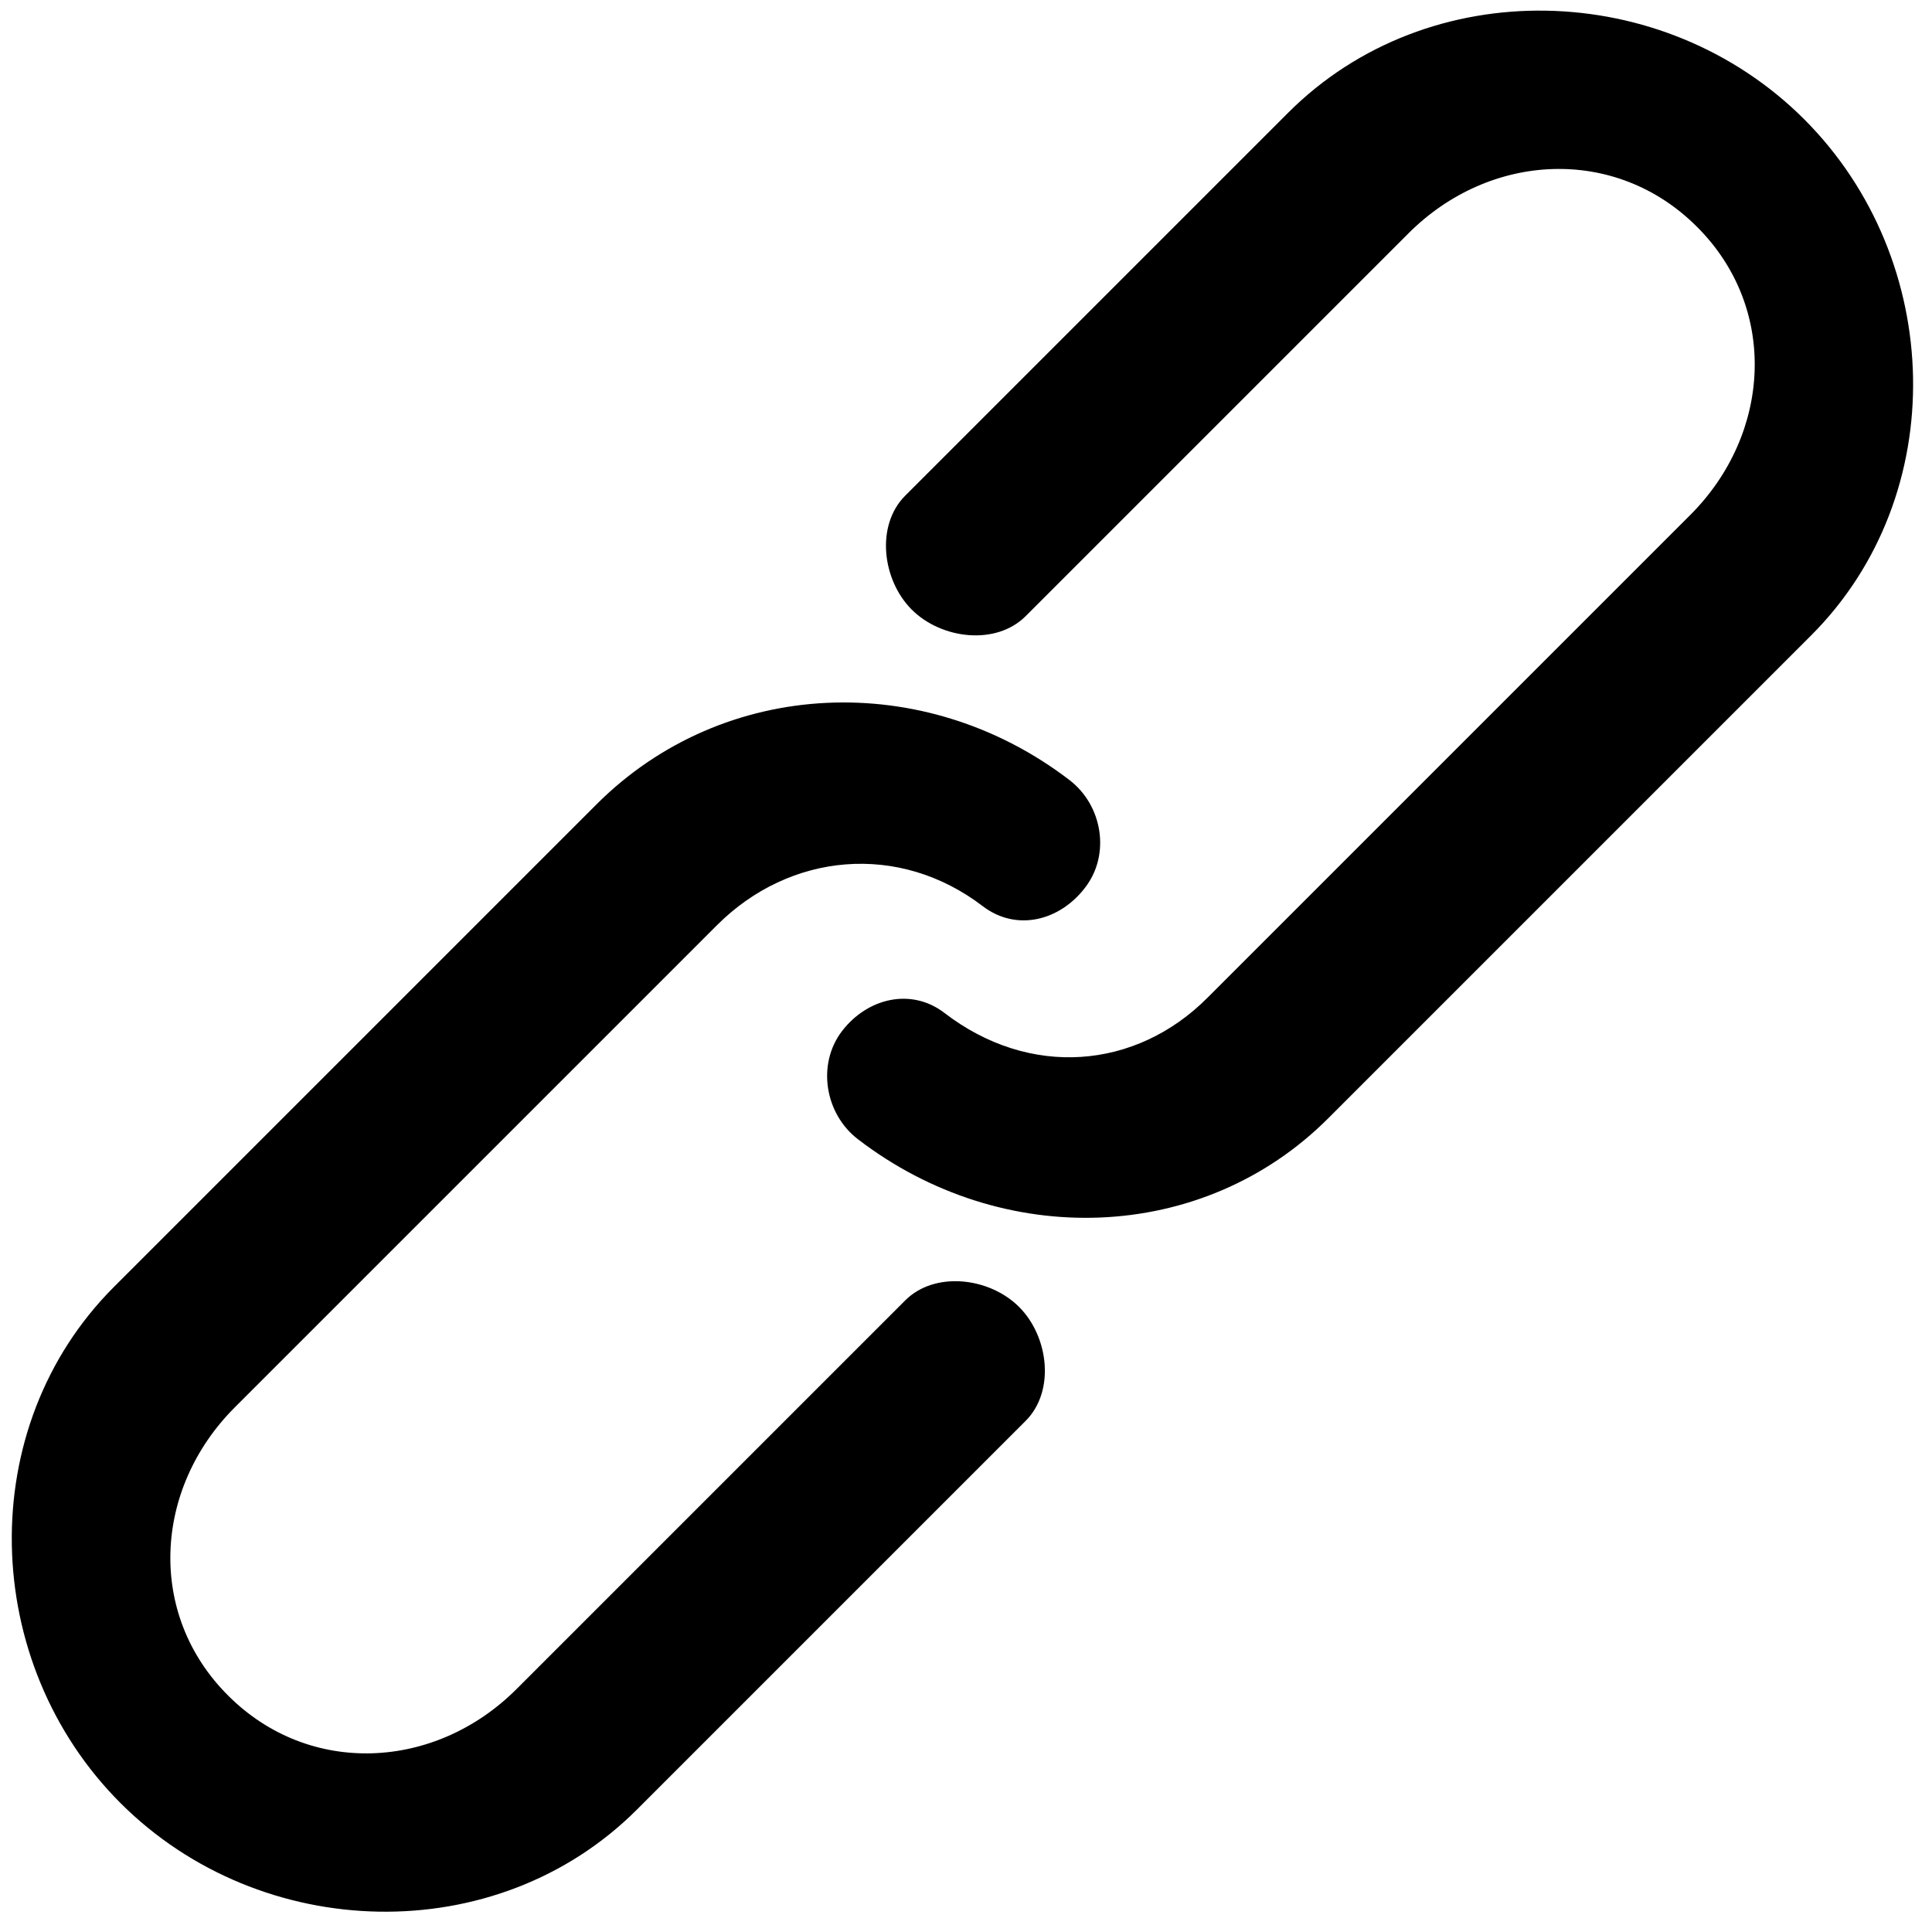
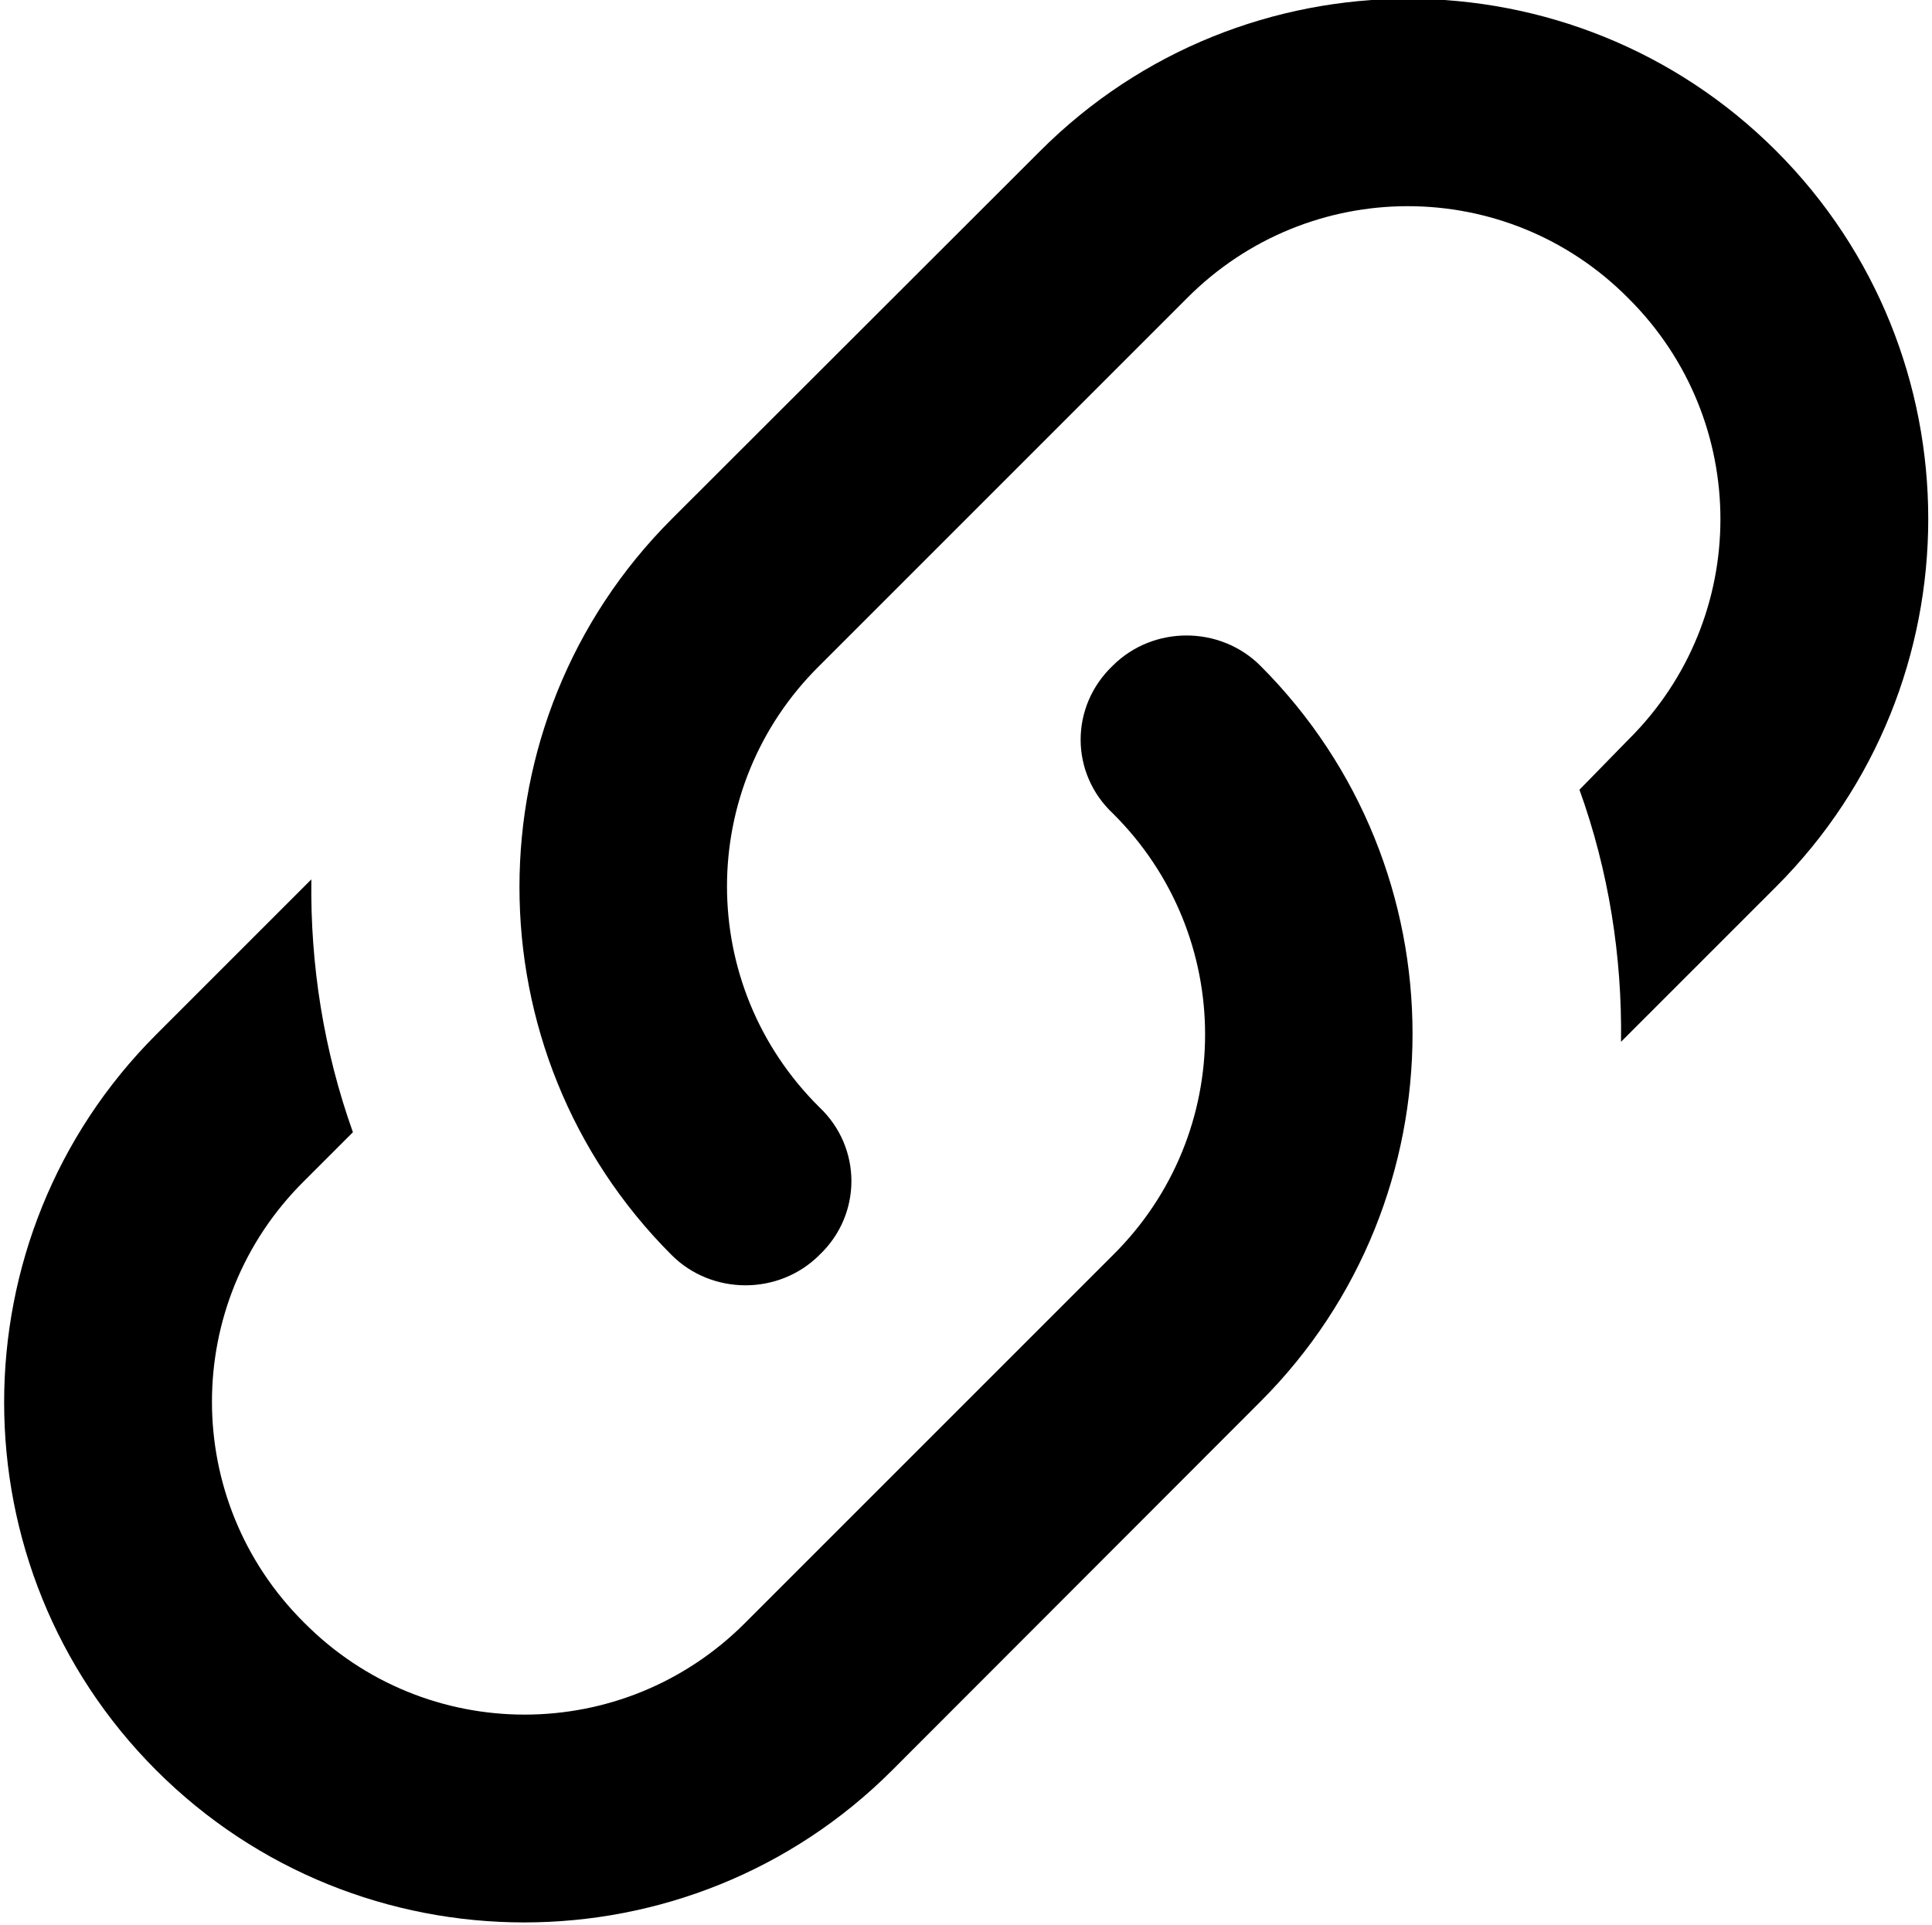
<svg xmlns="http://www.w3.org/2000/svg" version="1.1" id="Layer_1" x="0px" y="0px" width="502px" height="500px" viewBox="0 0 502 500" enable-background="new 0 0 502 500" xml:space="preserve">
-   <g>
-     <path d="M266.5,369.2l-101,101C129,506.7,67.8,505,31.3,468.5C-5.2,432-6.9,370.9,29.6,334.4L155,209c33-33,85.2-35.2,122.9-6.3   c8.6,6.6,10.7,19.4,4,28c-6.6,8.6-17.8,11.4-26.5,4.8c-21.8-16.7-50.2-14-69.1,4.9L61,365.7c-21.1,21.1-22.9,53.8-1.7,74.9   c21.1,21.1,53.8,19.4,74.9-1.7l101-101c7.7-7.7,21.9-6,29.6,1.7C272.5,347.3,274.2,361.5,266.5,369.2z" />
-   </g>
-   <g>
-     <path d="M470.6,165.1L345.1,290.6c-32.6,32.6-84.6,34.3-122.2,5.4c-8.6-6.6-10.7-19.5-4.1-28.1c6.6-8.6,18-11.3,26.6-4.7   c22.1,17,49.7,14.8,68.4-4l125.4-125.4c21.1-21.1,22.9-53.8,1.7-74.9c-21.1-21.1-53.8-19.4-74.9,1.7l-99.5,99.5   c-7.7,7.7-21.9,6-29.6-1.7c-7.7-7.7-9.4-21.9-1.7-29.6l99.5-99.5C371.2-7.2,432.3-5.5,468.8,31C505.3,67.5,507.1,128.6,470.6,165.1   z" />
-   </g>
+   <path d="M212.9,287.7c11.1,10.5,11.1,27.9,0,38.4c-10.5,10.5-27.9,10.5-38.4,0c-52.7-52.7-52.7-138.5,0-191.2l0,0l95.8-95.7  c52.7-52.7,138.5-52.7,191.2,0c52.7,52.7,52.7,138.5,0,191.2l-40.3,40.3c0.3-22.2-3.2-44.4-10.8-65.5l12.7-13  c31.9-31.6,31.9-83,0-114.7c-31.6-31.9-83-31.9-114.7,0L212.9,173C180.9,204.6,180.9,256,212.9,287.7 M289.1,173  c10.5-10.5,27.9-10.5,38.4,0c52.7,52.7,52.7,138.5,0,191.2l0,0L231.8,460c-52.7,52.7-138.5,52.7-191.2,0  c-52.7-52.7-52.7-138.5,0-191.2l40.3-40.3c-0.3,22.2,3.2,44.4,10.8,65.7L79,306.9c-31.9,31.6-31.9,83,0,114.7  c31.6,31.9,83,31.9,114.7,0l95.5-95.5c31.9-31.6,31.9-83,0-114.7C278,200.9,278,183.6,289.1,173z" />
</svg>
